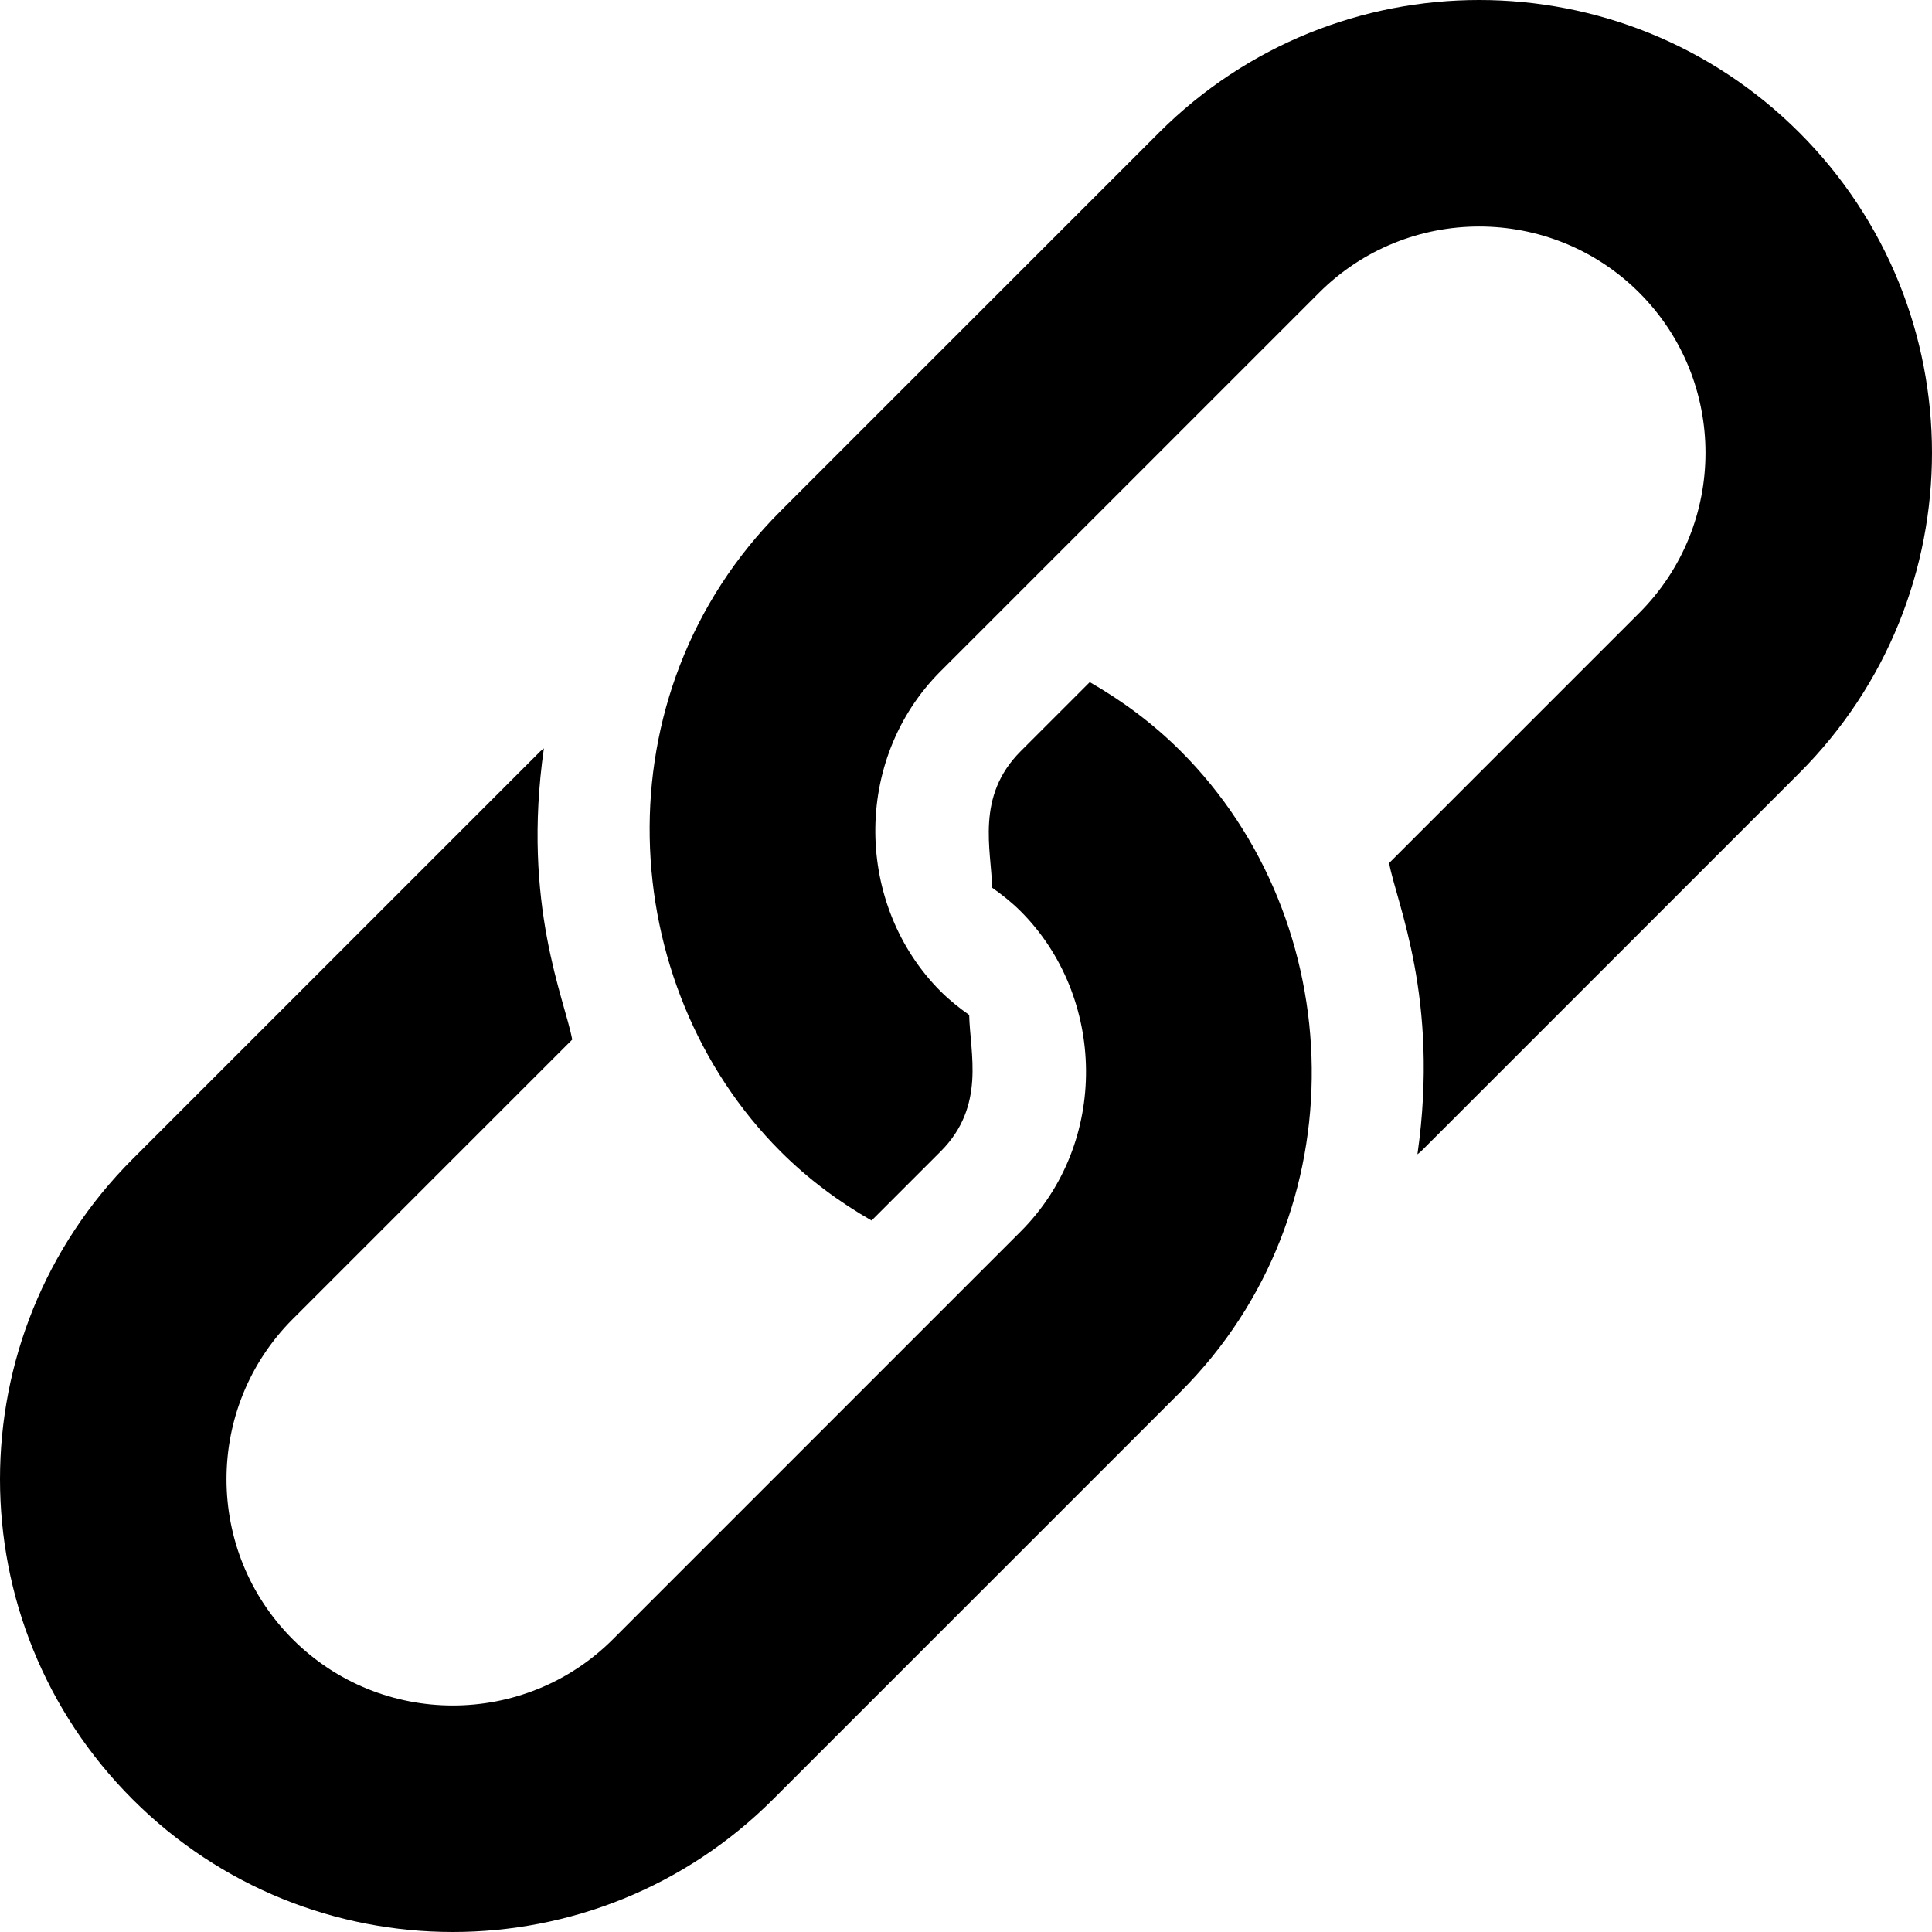
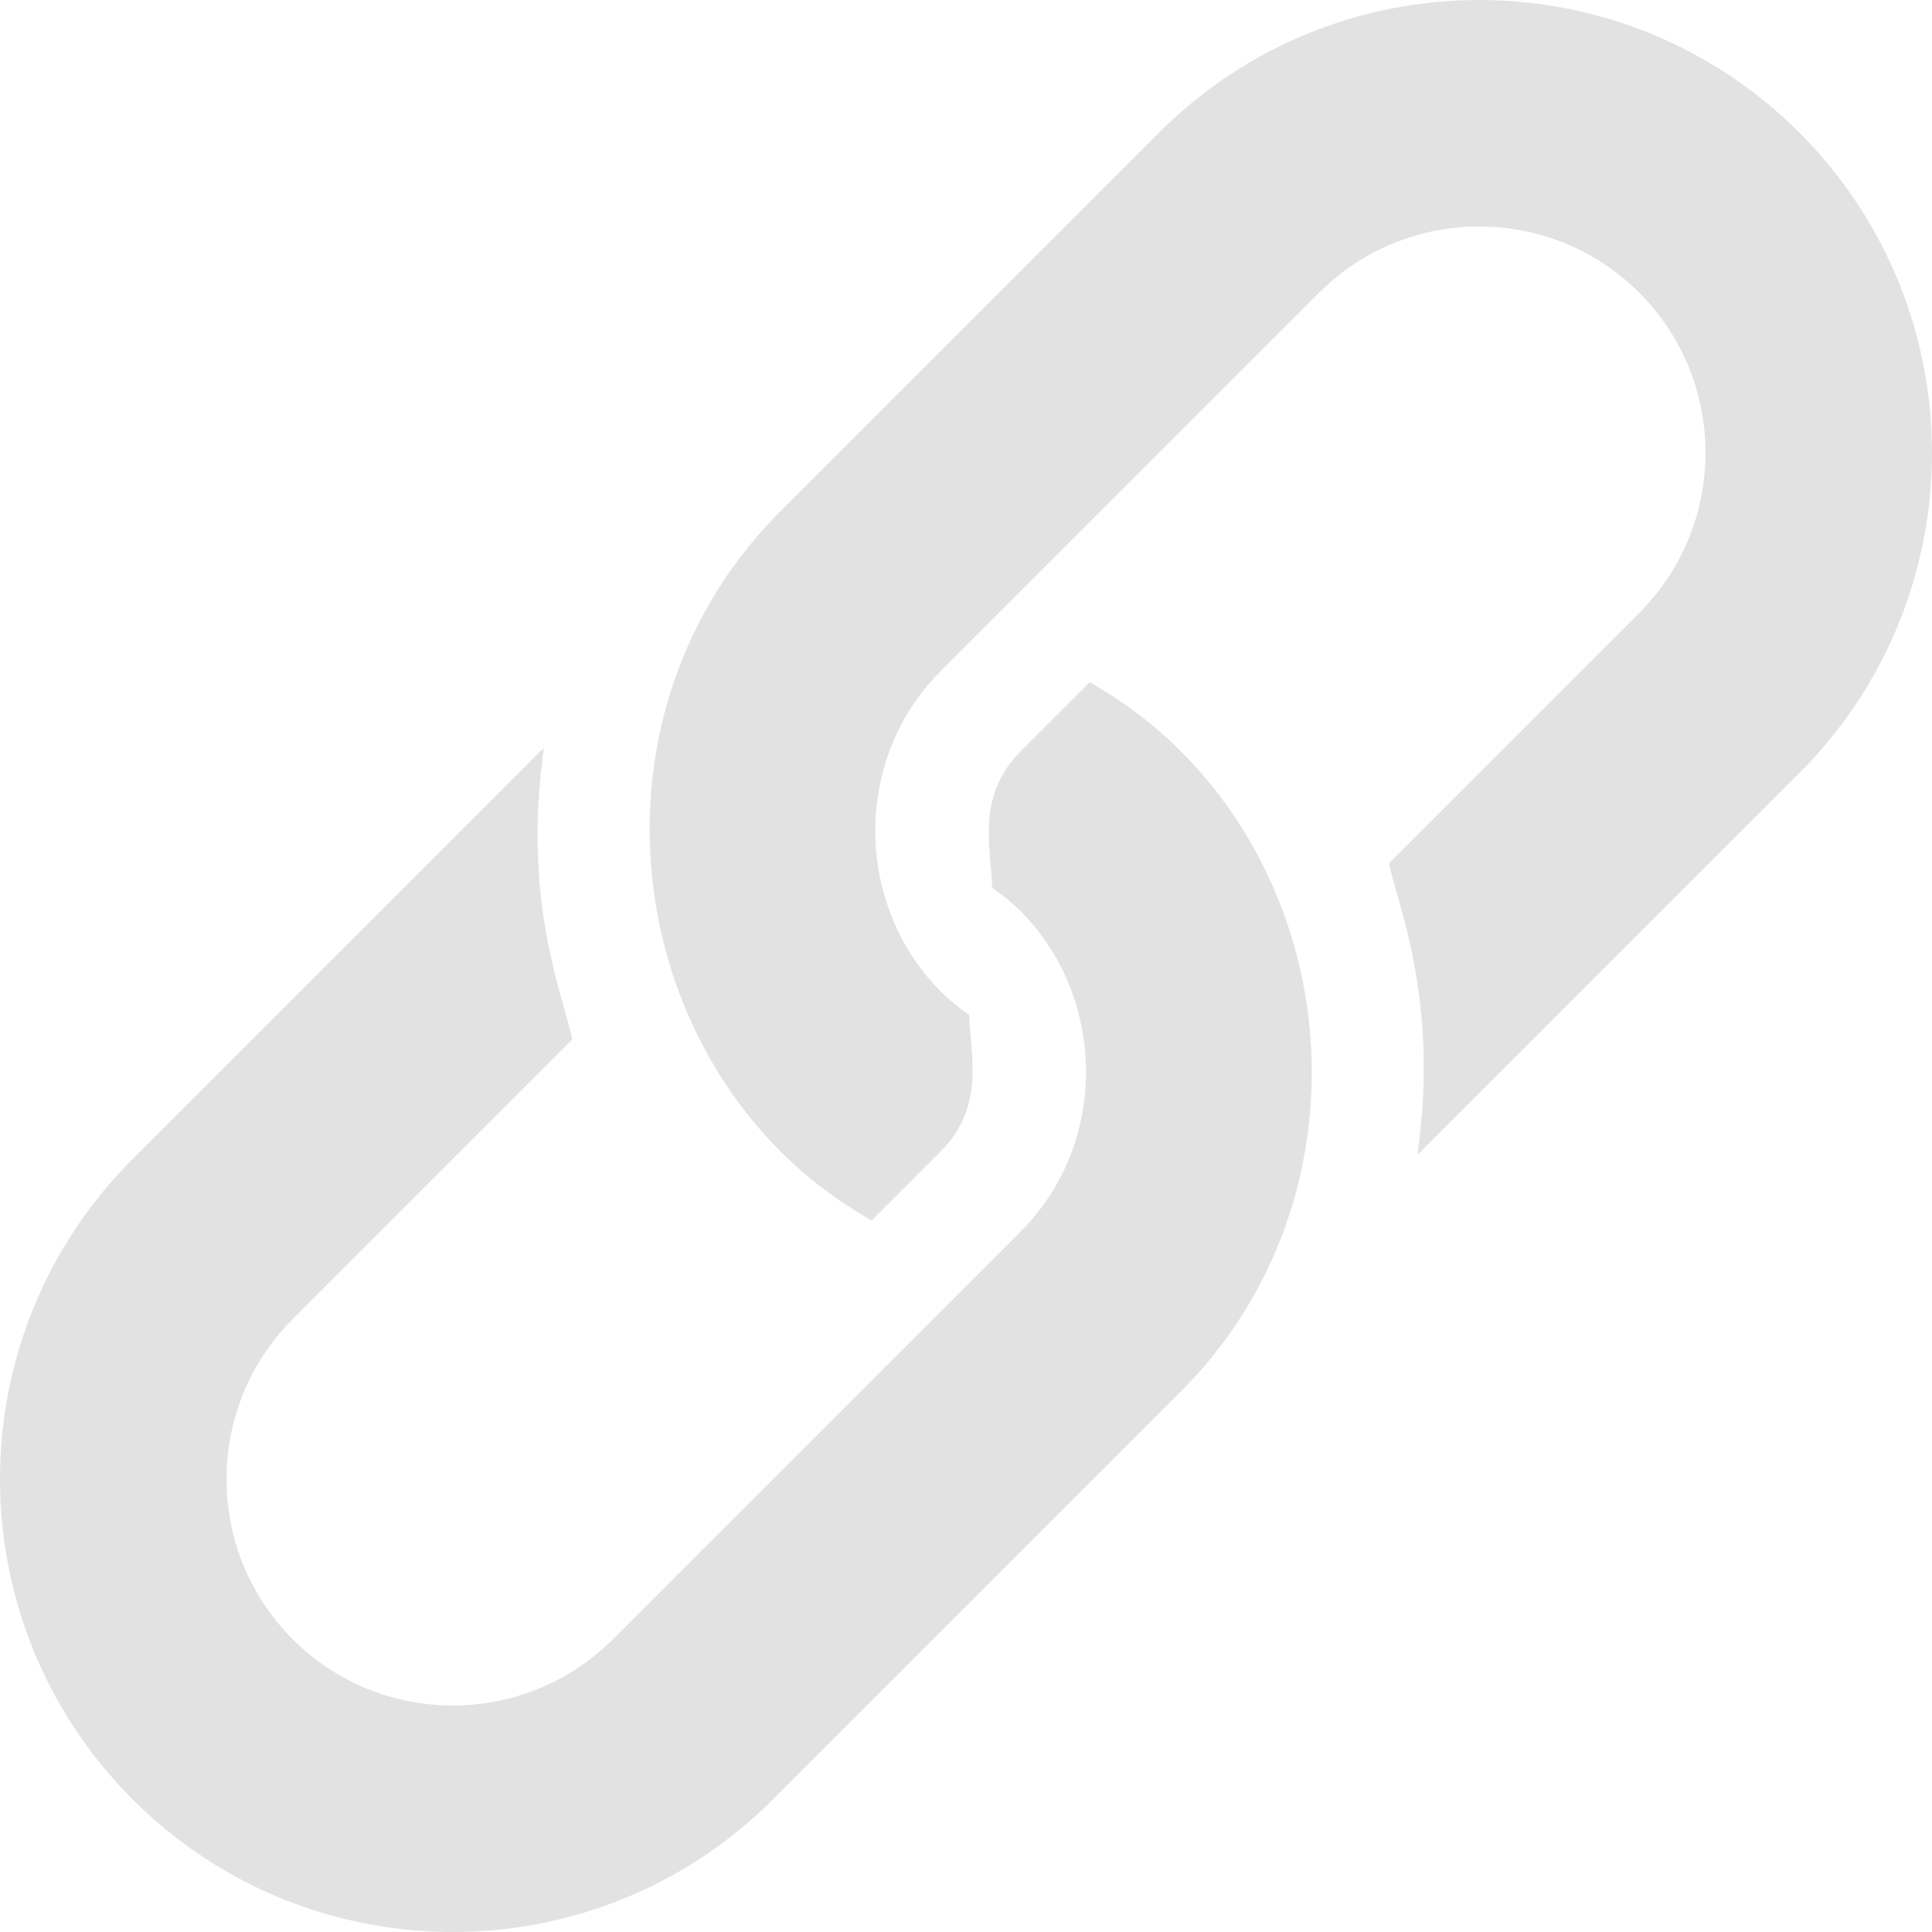
<svg xmlns="http://www.w3.org/2000/svg" version="1.1" id="Capa_1" x="0px" y="0px" viewBox="0 0 512 512" style="enable-background:new 0 0 512 512;" xml:space="preserve">
  <g>
    <g>
-       <path d="M476.853,35.148c-46.864-46.864-122.842-46.864-169.706-0.001L206.853,135.441c-48.475,48.477-43.987,125.717,0,169.706    c7.366,7.366,15.516,13.372,24.122,18.305l18.305-18.305c12.006-12.008,7.78-26.045,7.564-36.174    c-2.635-1.868-5.198-3.887-7.564-6.253c-22.573-22.571-23.588-61.265,0-84.853c3.503-3.503,98.166-98.166,100.292-100.292    c23.399-23.399,61.454-23.399,84.853,0c23.399,23.399,23.399,61.454,0,84.853l-66.293,66.293    c1.917,10.607,13.422,35.733,7.504,77.181c0.289-0.284,0.635-0.467,0.923-0.754l100.294-100.294    C523.715,157.99,523.715,82.012,476.853,35.148z" />
+       <path style="fill:#e2e2e2;" d="M476.853,35.148c-46.864-46.864-122.842-46.864-169.706-0.001L206.853,135.441c-48.475,48.477-43.987,125.717,0,169.706    c7.366,7.366,15.516,13.372,24.122,18.305l18.305-18.305c12.006-12.008,7.78-26.045,7.564-36.174    c-2.635-1.868-5.198-3.887-7.564-6.253c-22.573-22.571-23.588-61.265,0-84.853c3.503-3.503,98.166-98.166,100.292-100.292    c23.399-23.399,61.454-23.399,84.853,0c23.399,23.399,23.399,61.454,0,84.853l-66.293,66.293    c1.917,10.607,13.422,35.733,7.504,77.181c0.289-0.284,0.635-0.467,0.923-0.754l100.294-100.294    C523.715,157.99,523.715,82.012,476.853,35.148z" />
    </g>
  </g>
  <g>
    <g>
-       <path d="M312.918,199.081c-7.365-7.366-15.516-13.372-24.12-18.305l-18.305,18.305c-12.008,12.006-7.782,26.043-7.566,36.172    c2.637,1.868,5.2,3.887,7.566,6.253c22.573,22.573,23.588,61.265,0,84.853c-3.511,3.511-106.015,106.015-108.066,108.066    c-23.399,23.399-61.454,23.399-84.853,0c-23.399-23.399-23.399-61.454,0-84.853l74.067-74.067    c-1.917-10.607-13.423-35.733-7.504-77.181c-0.289,0.284-0.637,0.469-0.925,0.756L35.147,307.147    c-46.862,46.864-46.862,122.842,0,169.706c46.864,46.862,122.841,46.862,169.705,0l108.066-108.066    C360.494,321.211,357.894,244.056,312.918,199.081z" />
+       <path style="fill:#e2e2e2;" d="M312.918,199.081c-7.365-7.366-15.516-13.372-24.12-18.305l-18.305,18.305c-12.008,12.006-7.782,26.043-7.566,36.172    c2.637,1.868,5.2,3.887,7.566,6.253c22.573,22.573,23.588,61.265,0,84.853c-3.511,3.511-106.015,106.015-108.066,108.066    c-23.399,23.399-61.454,23.399-84.853,0c-23.399-23.399-23.399-61.454,0-84.853l74.067-74.067    c-1.917-10.607-13.423-35.733-7.504-77.181c-0.289,0.284-0.637,0.469-0.925,0.756L35.147,307.147    c-46.862,46.864-46.862,122.842,0,169.706c46.864,46.862,122.841,46.862,169.705,0l108.066-108.066    C360.494,321.211,357.894,244.056,312.918,199.081z" />
    </g>
  </g>
  <g>
</g>
  <g>
</g>
  <g>
</g>
  <g>
</g>
  <g>
</g>
  <g>
</g>
  <g>
</g>
  <g>
</g>
  <g>
</g>
  <g>
</g>
  <g>
</g>
  <g>
</g>
  <g>
</g>
  <g>
</g>
  <g>
</g>
</svg>
